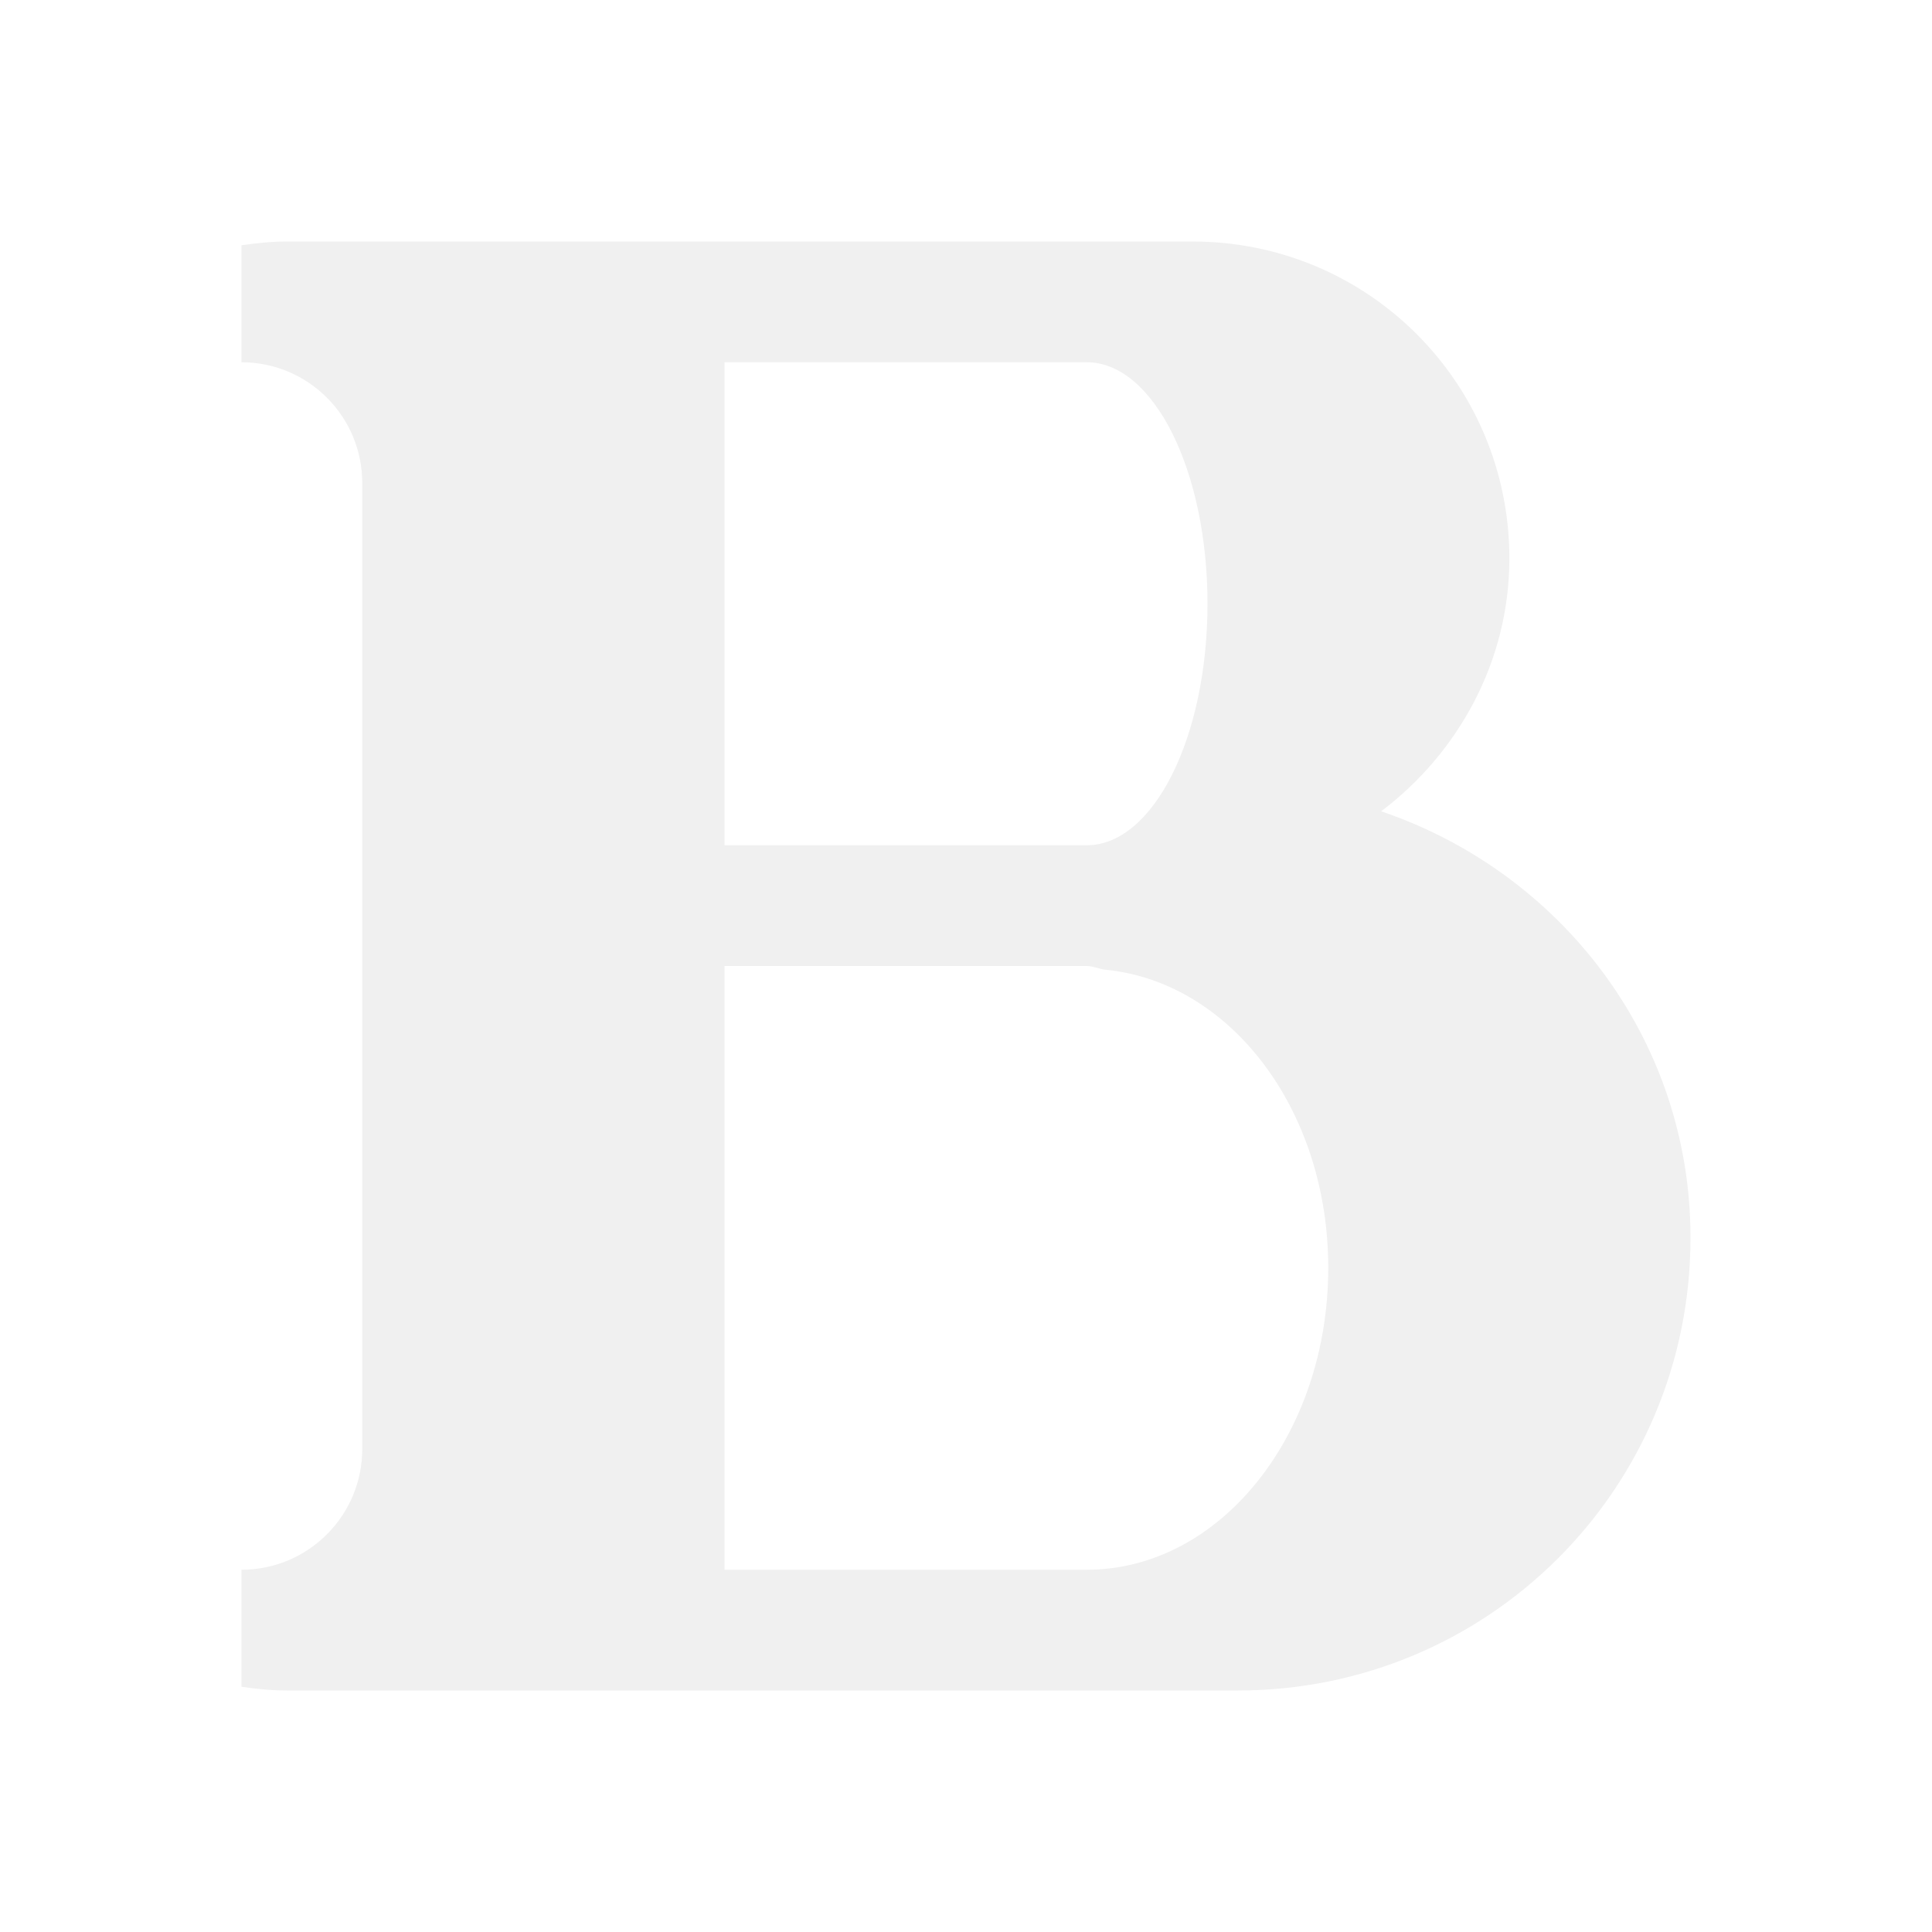
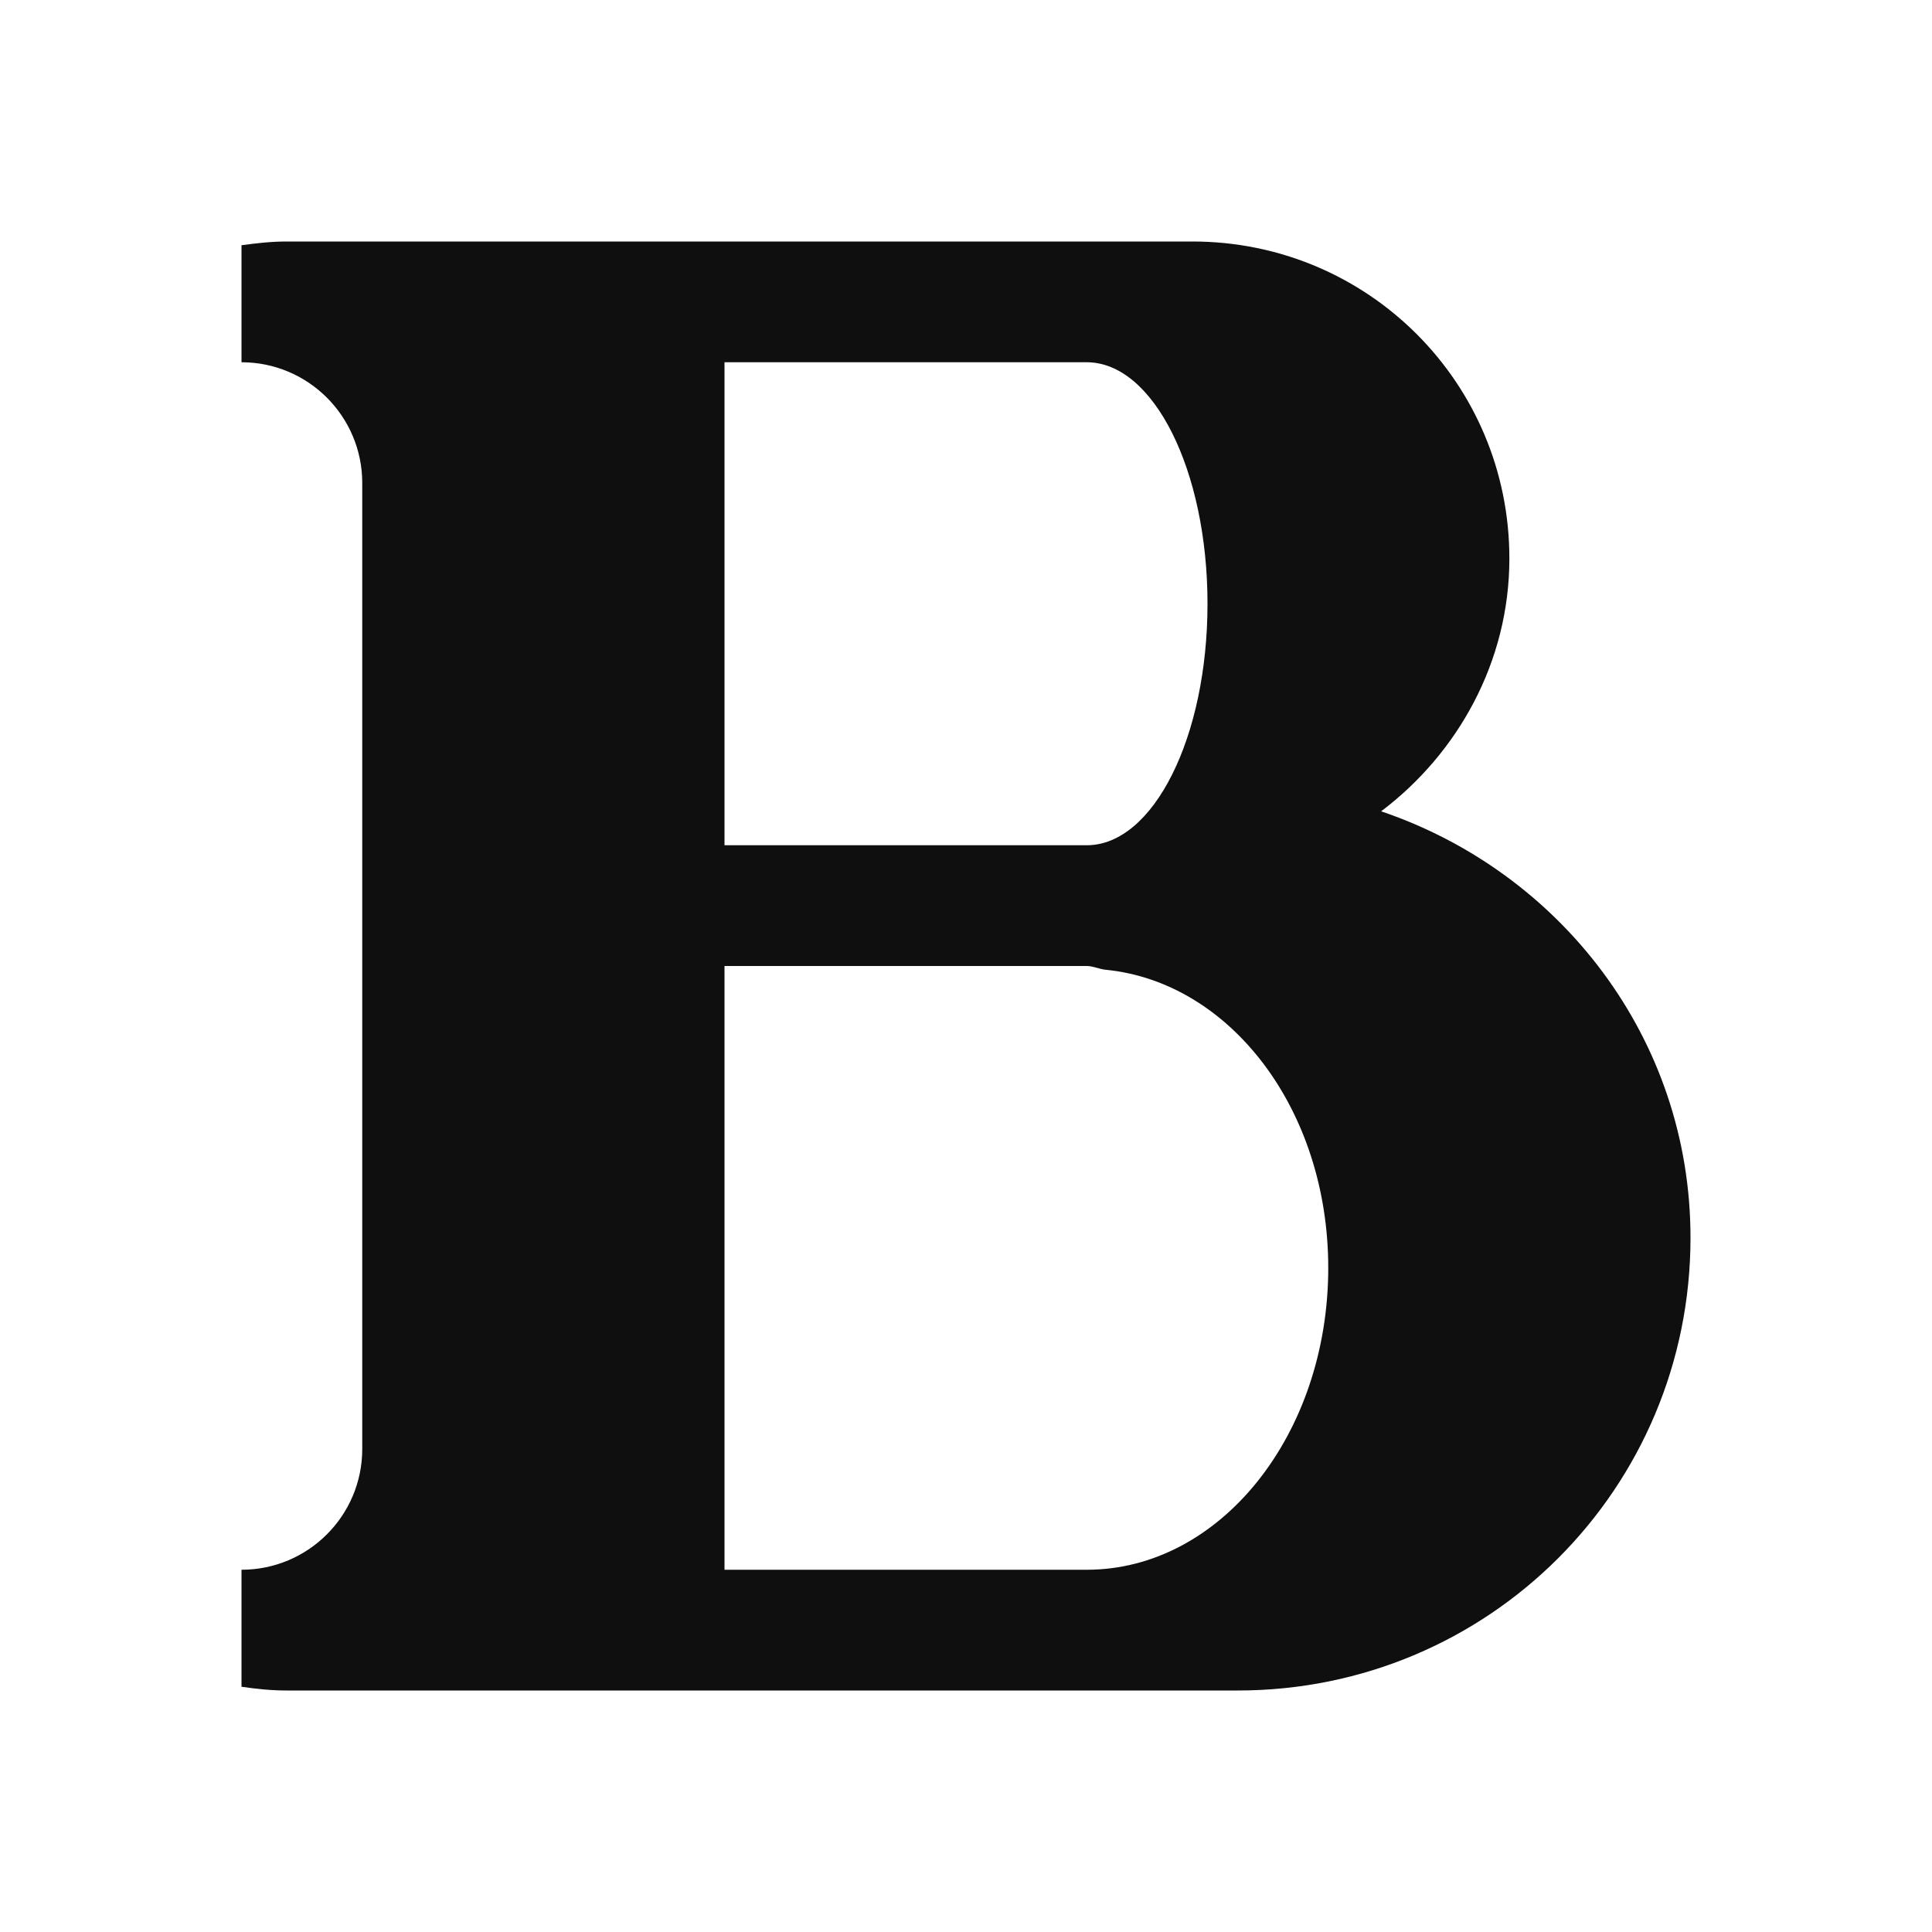
<svg xmlns="http://www.w3.org/2000/svg" version="1.1" viewBox="0 0 16 16">
  <defs>
    <style id="current-color-scheme" type="text/css">.ColorScheme-Text {
-         color:#eff0f1;
+         color:#0f0f0f;
      }</style>
  </defs>
-   <path class="ColorScheme-Text" d="m2.375 2c-0.129 0-0.252 0.014-0.375 0.031v0.969c0.552 0 1 0.448 1 1v8c0 0.552-0.448 1-1 1v0.969c0.123 0.018 0.246 0.031 0.375 0.031h7.875c2.078 0 3.75-1.672 3.75-3.75 0-1.654-1.082-3.03-2.562-3.531 0.633-0.478 1.062-1.236 1.062-2.094 0-1.454-1.171-2.625-2.625-2.625h-7.5zm3.625 1h3c0.552 0 1 0.895 1 2s-0.448 2-1 2h-3v-4zm0 5h3c0.053 0 0.104 0.026 0.156 0.031 1.03 0.101 1.844 1.155 1.844 2.469 0 1.381-0.895 2.5-2 2.5h-3v-5z" fill="#f0f0f0" />
+   <path class="ColorScheme-Text" d="m2.375 2c-0.129 0-0.252 0.014-0.375 0.031v0.969c0.552 0 1 0.448 1 1v8c0 0.552-0.448 1-1 1v0.969c0.123 0.018 0.246 0.031 0.375 0.031h7.875c2.078 0 3.75-1.672 3.75-3.75 0-1.654-1.082-3.03-2.562-3.531 0.633-0.478 1.062-1.236 1.062-2.094 0-1.454-1.171-2.625-2.625-2.625h-7.5zm3.625 1h3c0.552 0 1 0.895 1 2s-0.448 2-1 2h-3v-4zm0 5h3c0.053 0 0.104 0.026 0.156 0.031 1.03 0.101 1.844 1.155 1.844 2.469 0 1.381-0.895 2.5-2 2.5h-3v-5z" fill="#0f0f0f" />
</svg>
